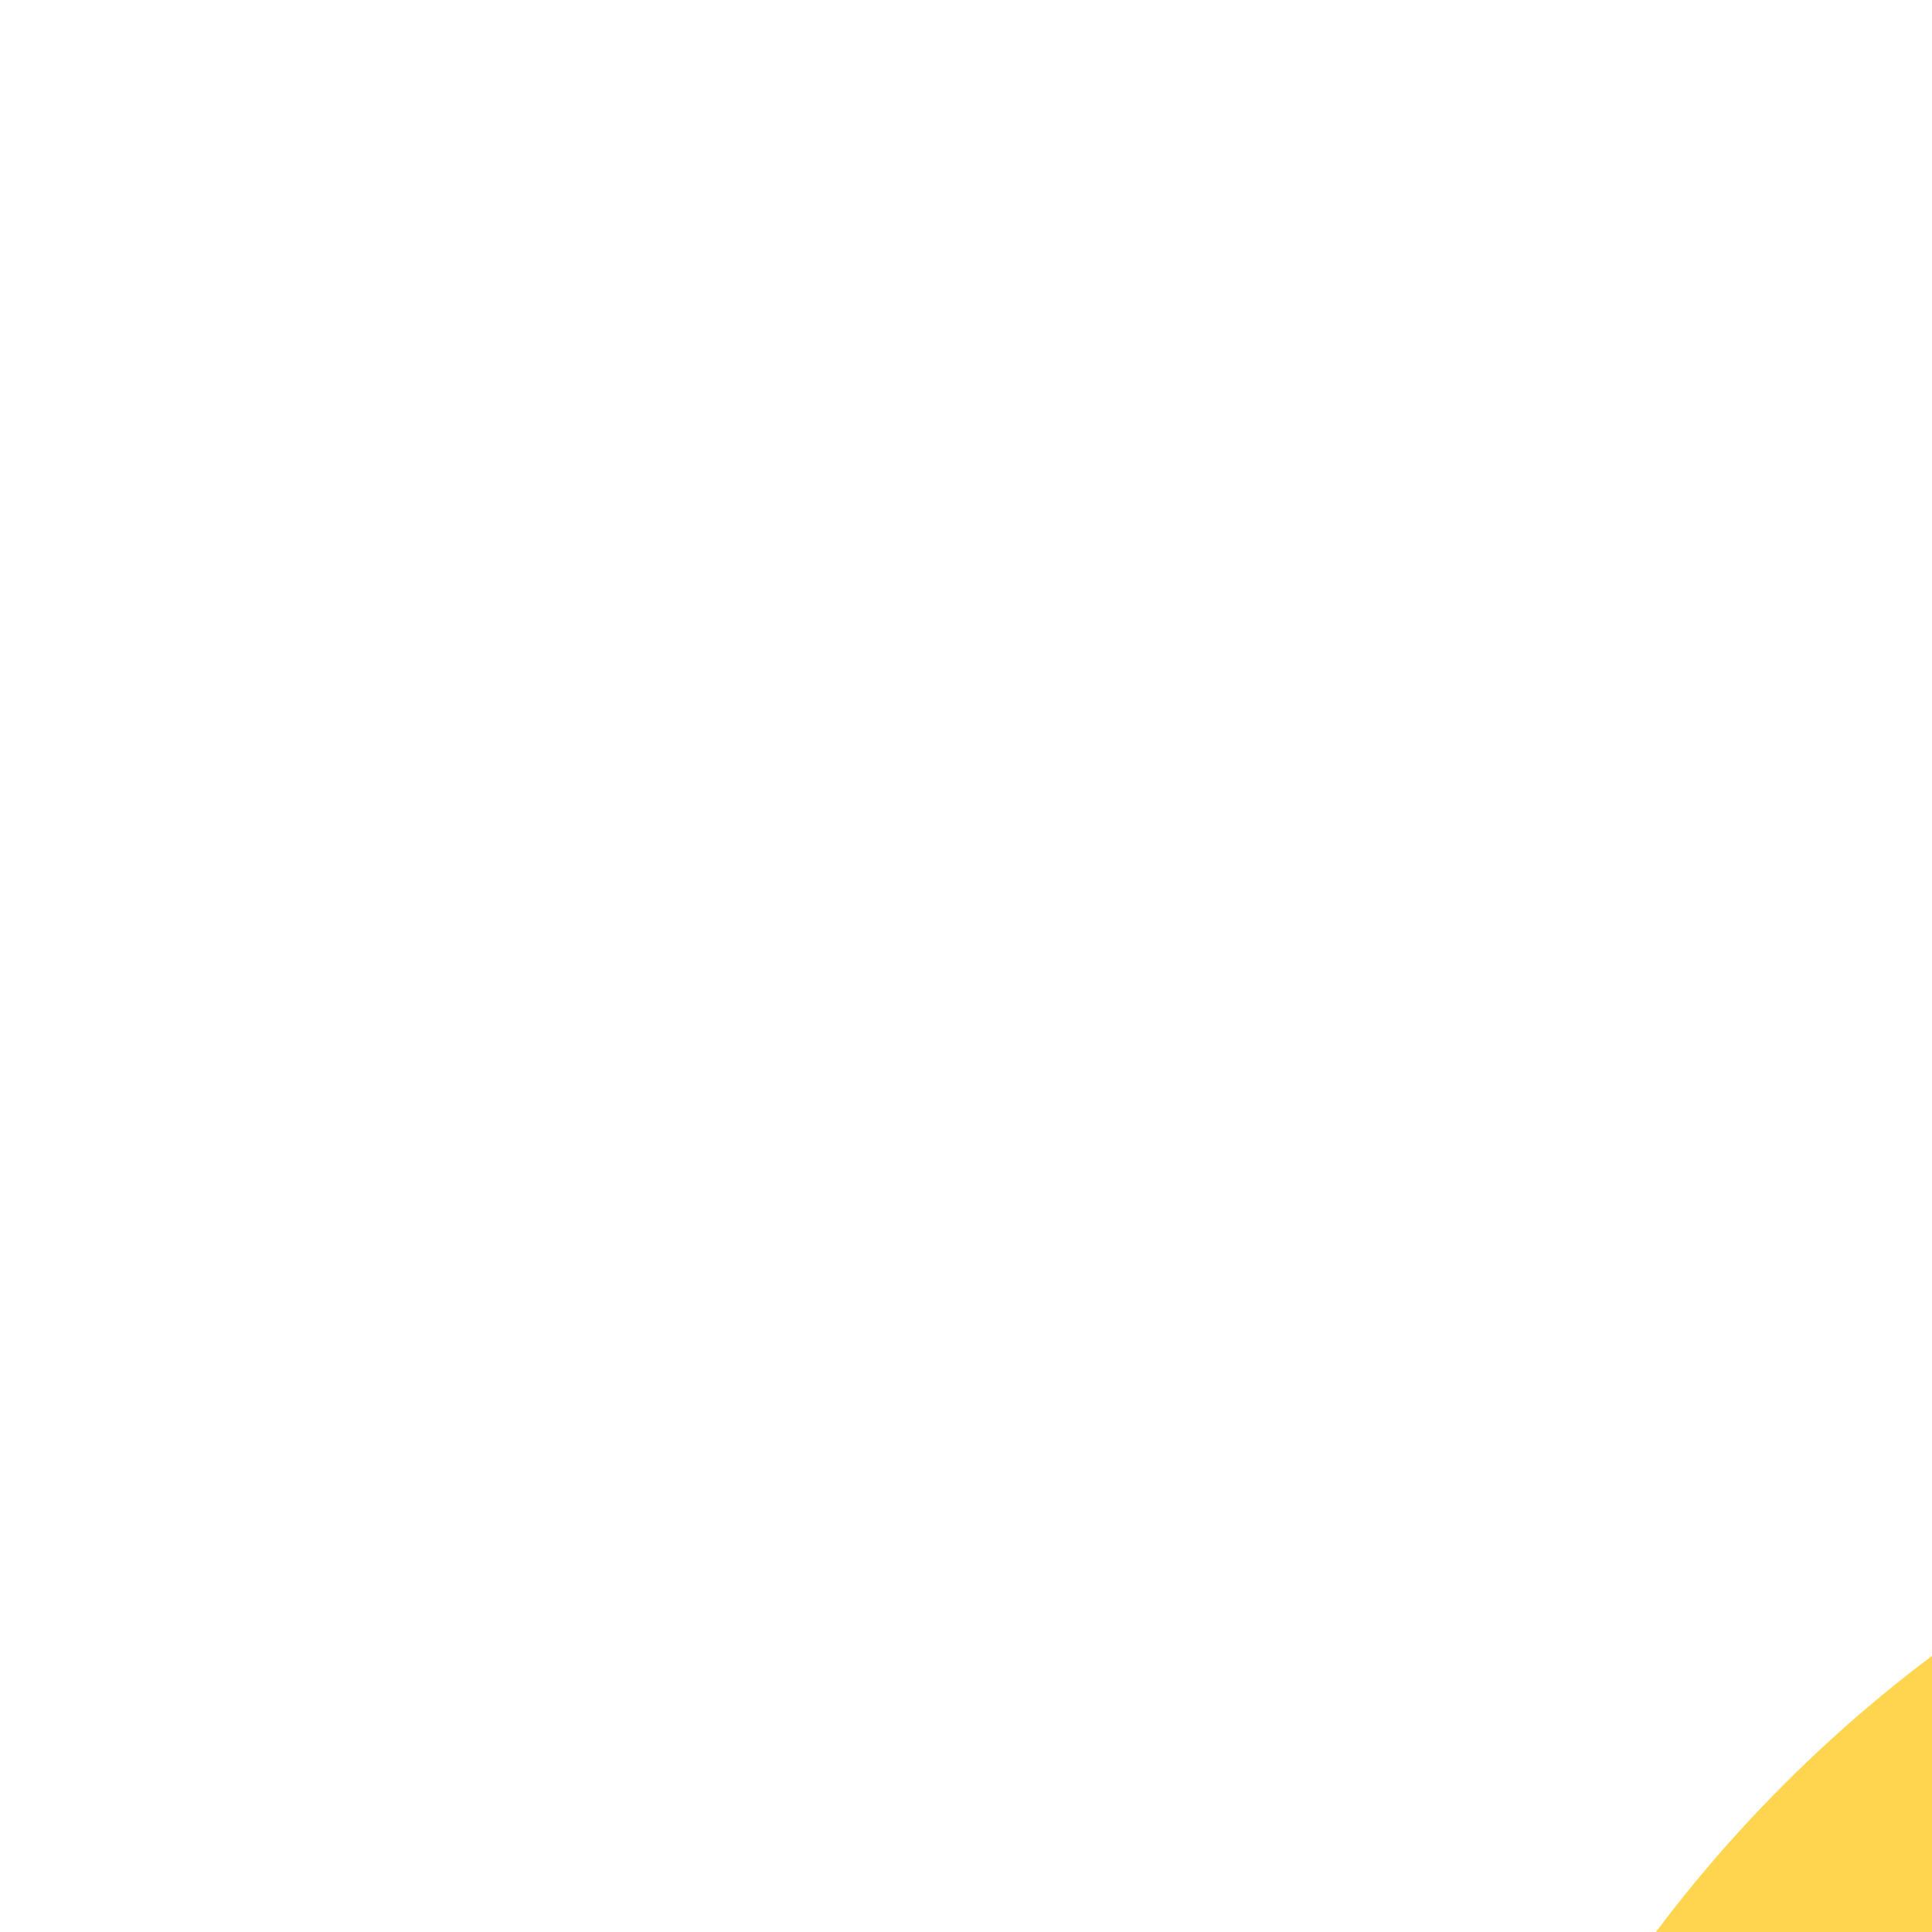
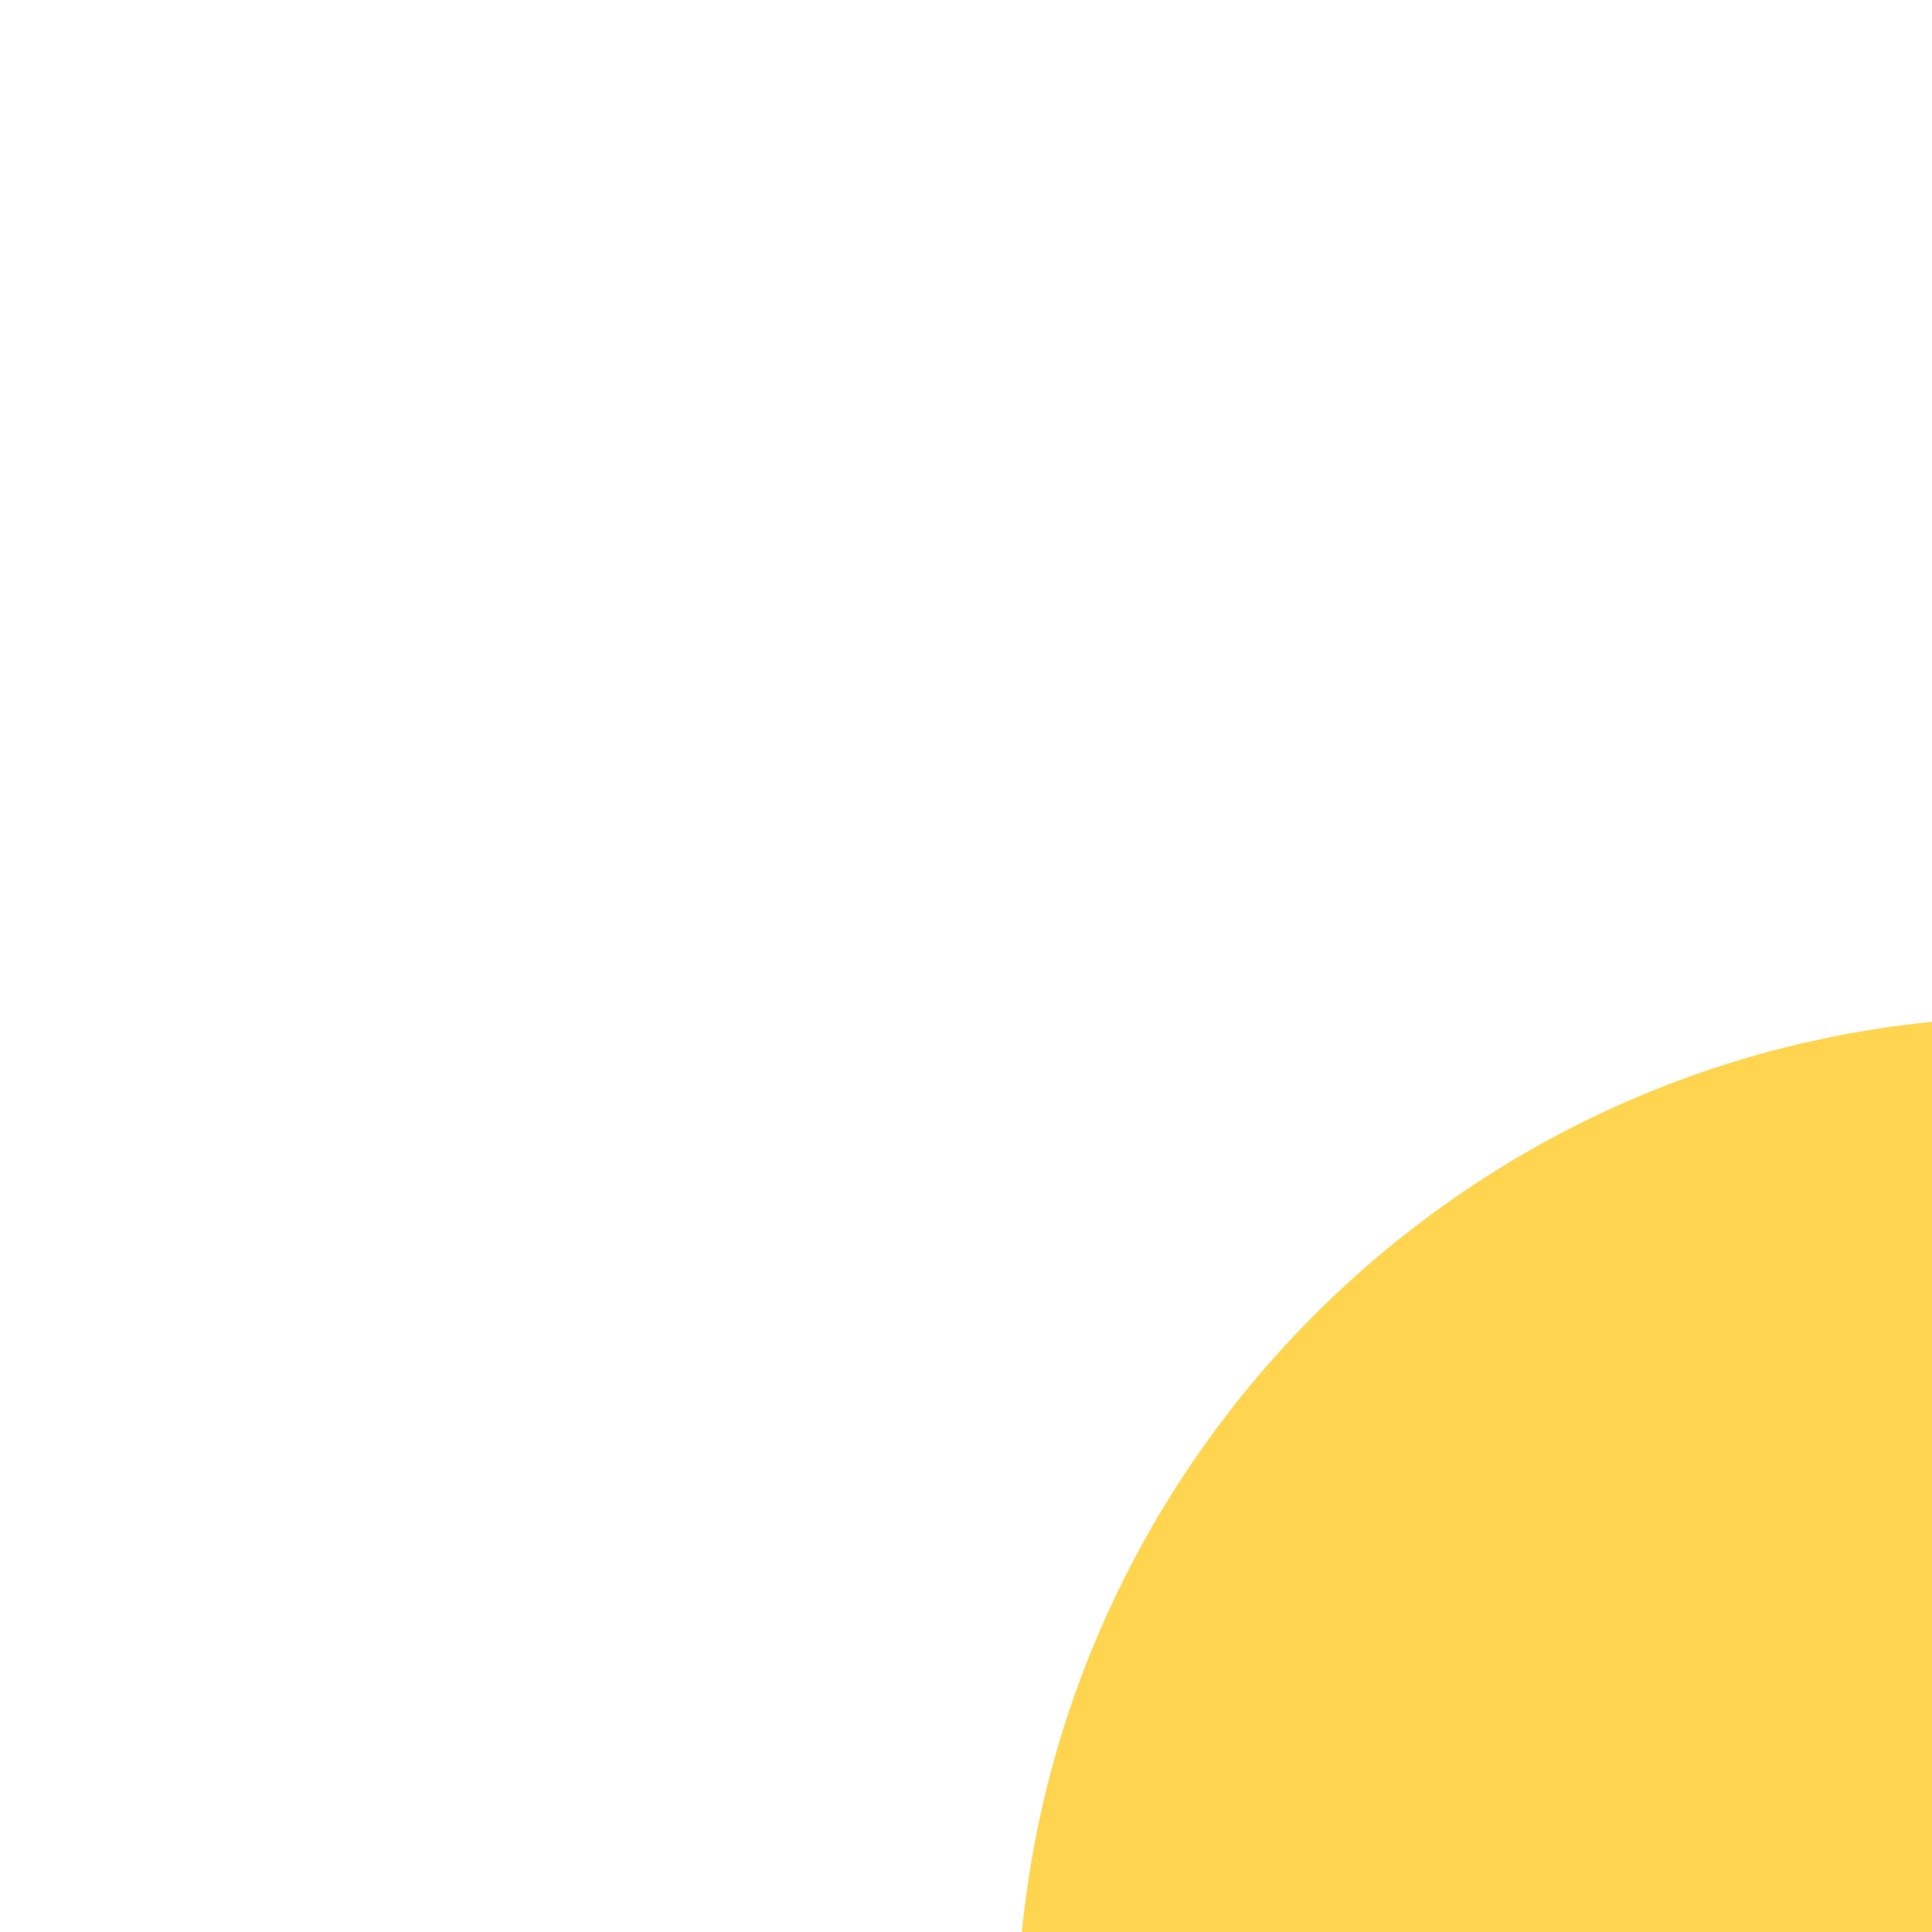
- <svg xmlns="http://www.w3.org/2000/svg" viewBox="0 0 14 14">
+ <svg xmlns="http://www.w3.org/2000/svg" viewBox="0 0 19 19">
  <circle cx="20" cy="20" r="10" fill="#FFD54F" />
  <path d="M24 30a12 12 0 00-11.8 10H44a8 8 0 000-16 10 10 0 00-20-2.5" fill="#90CAF9" />
</svg>
